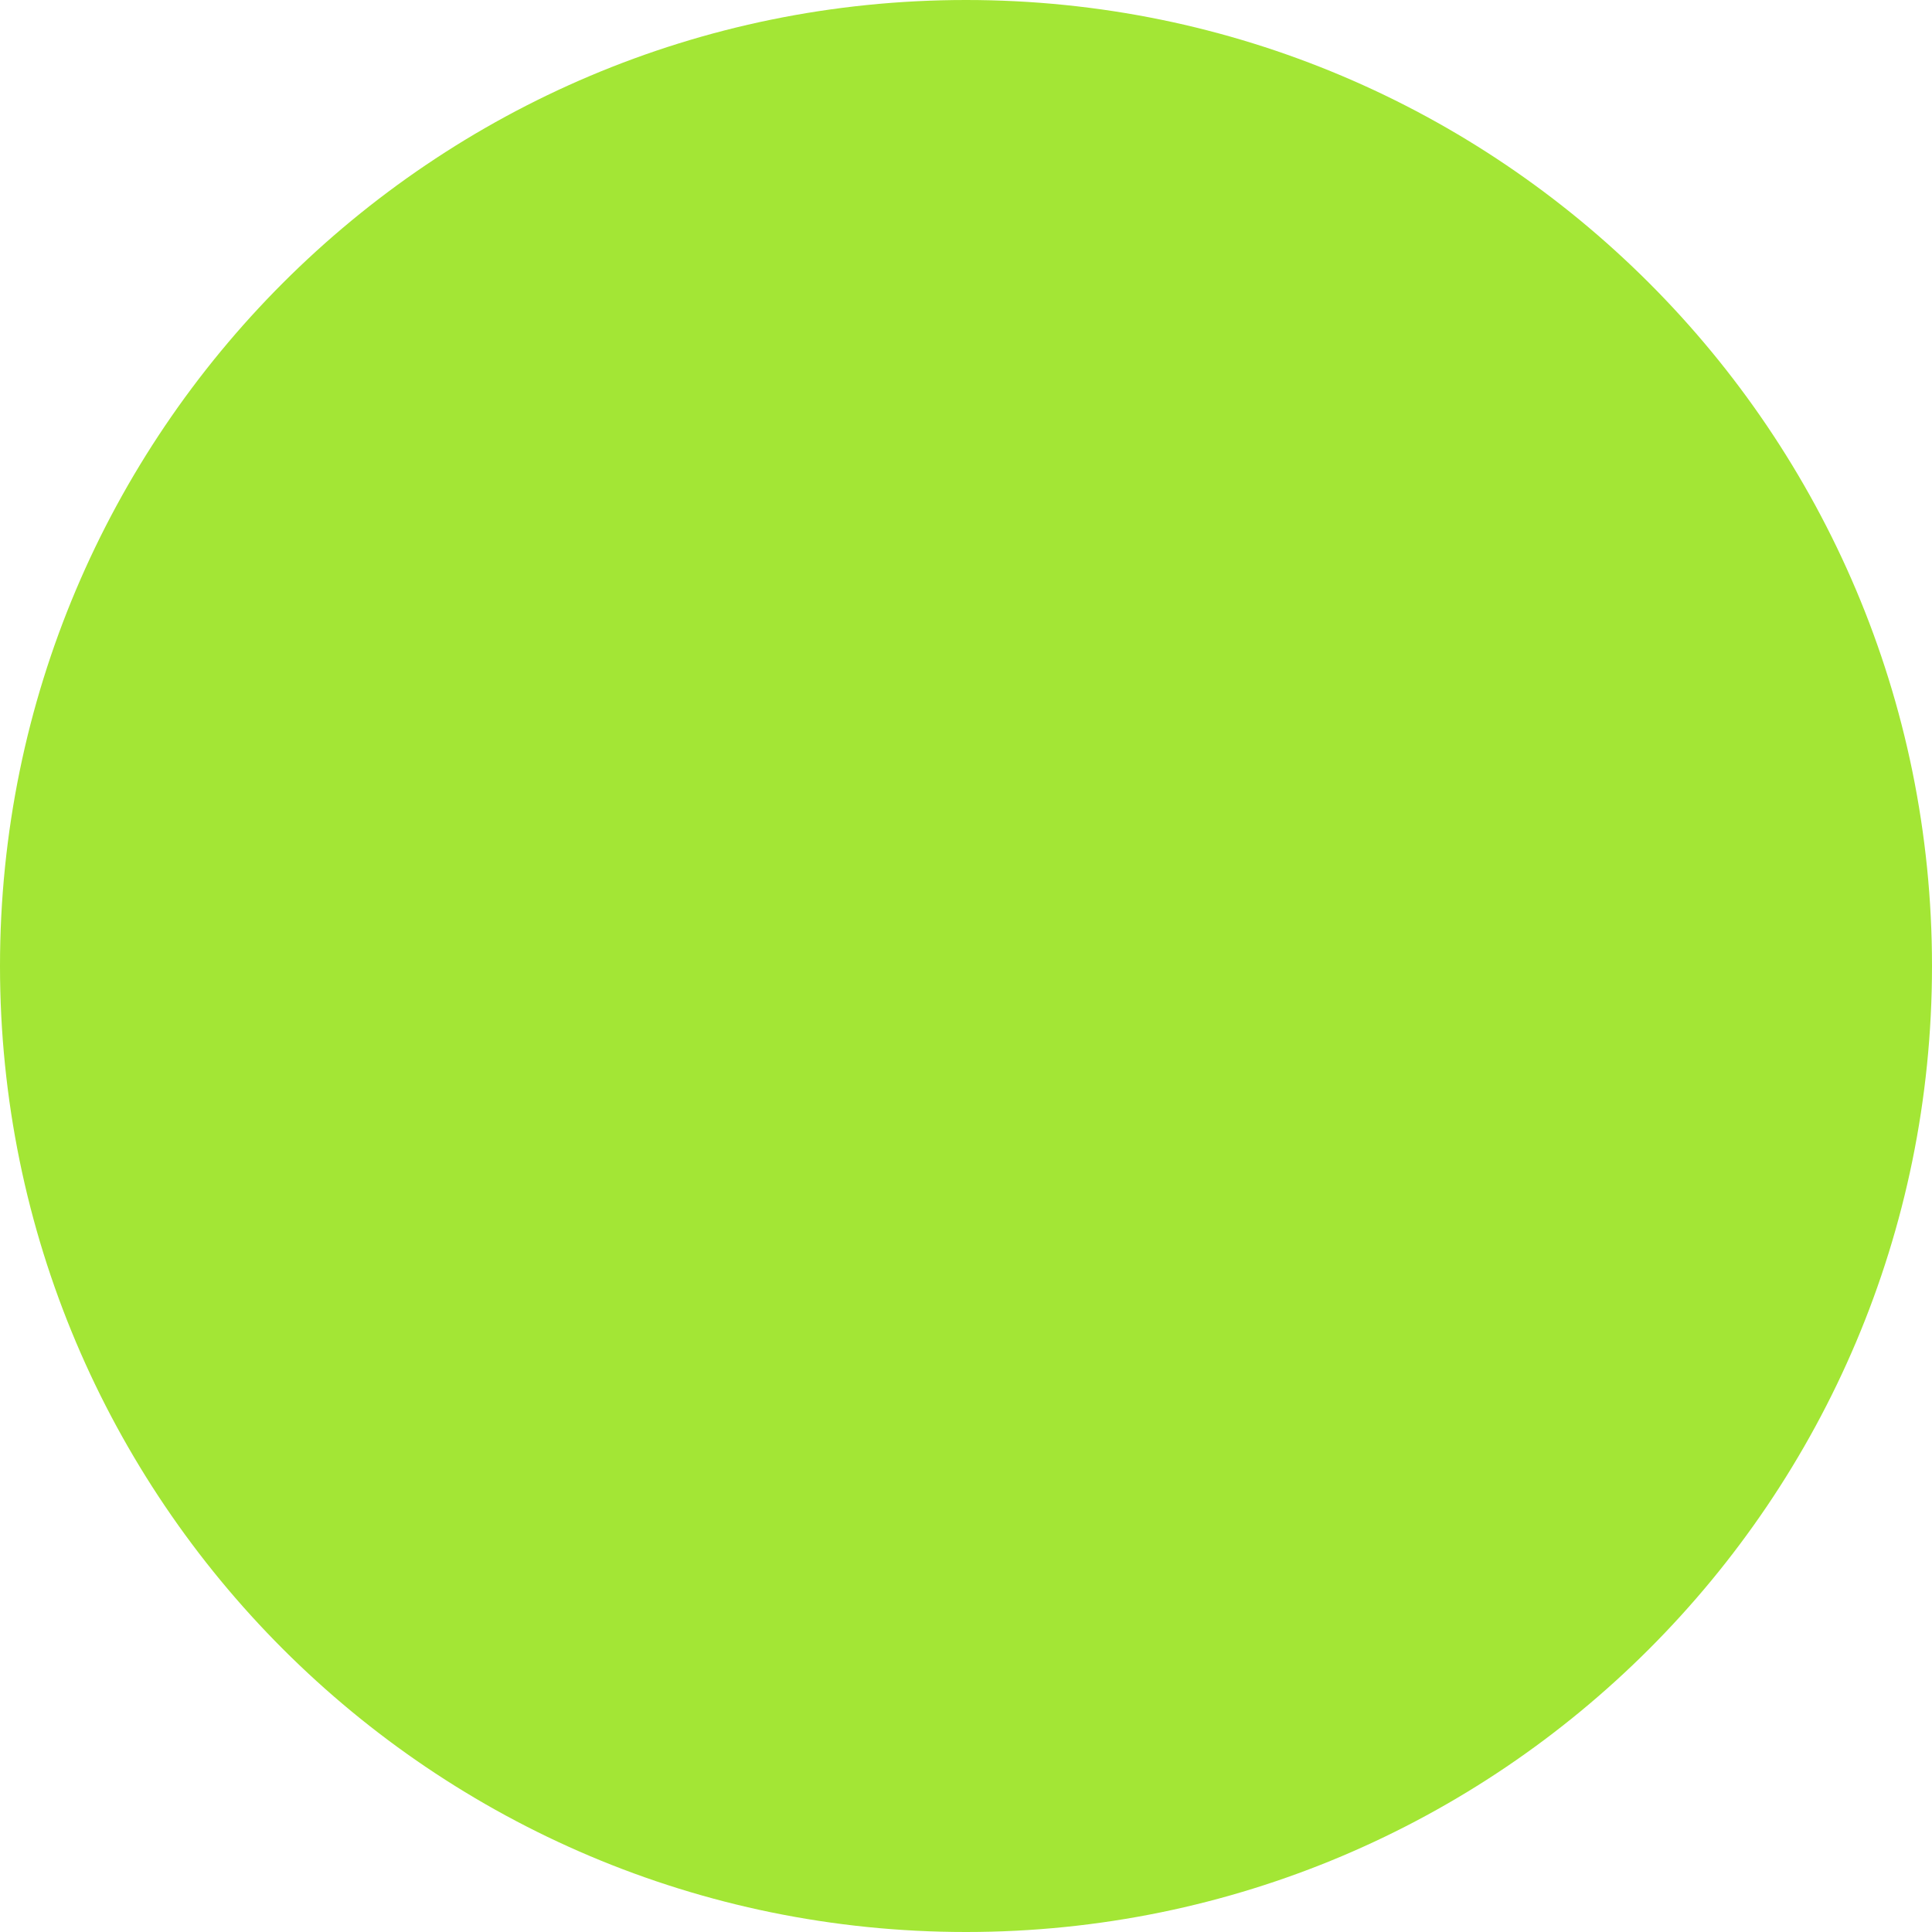
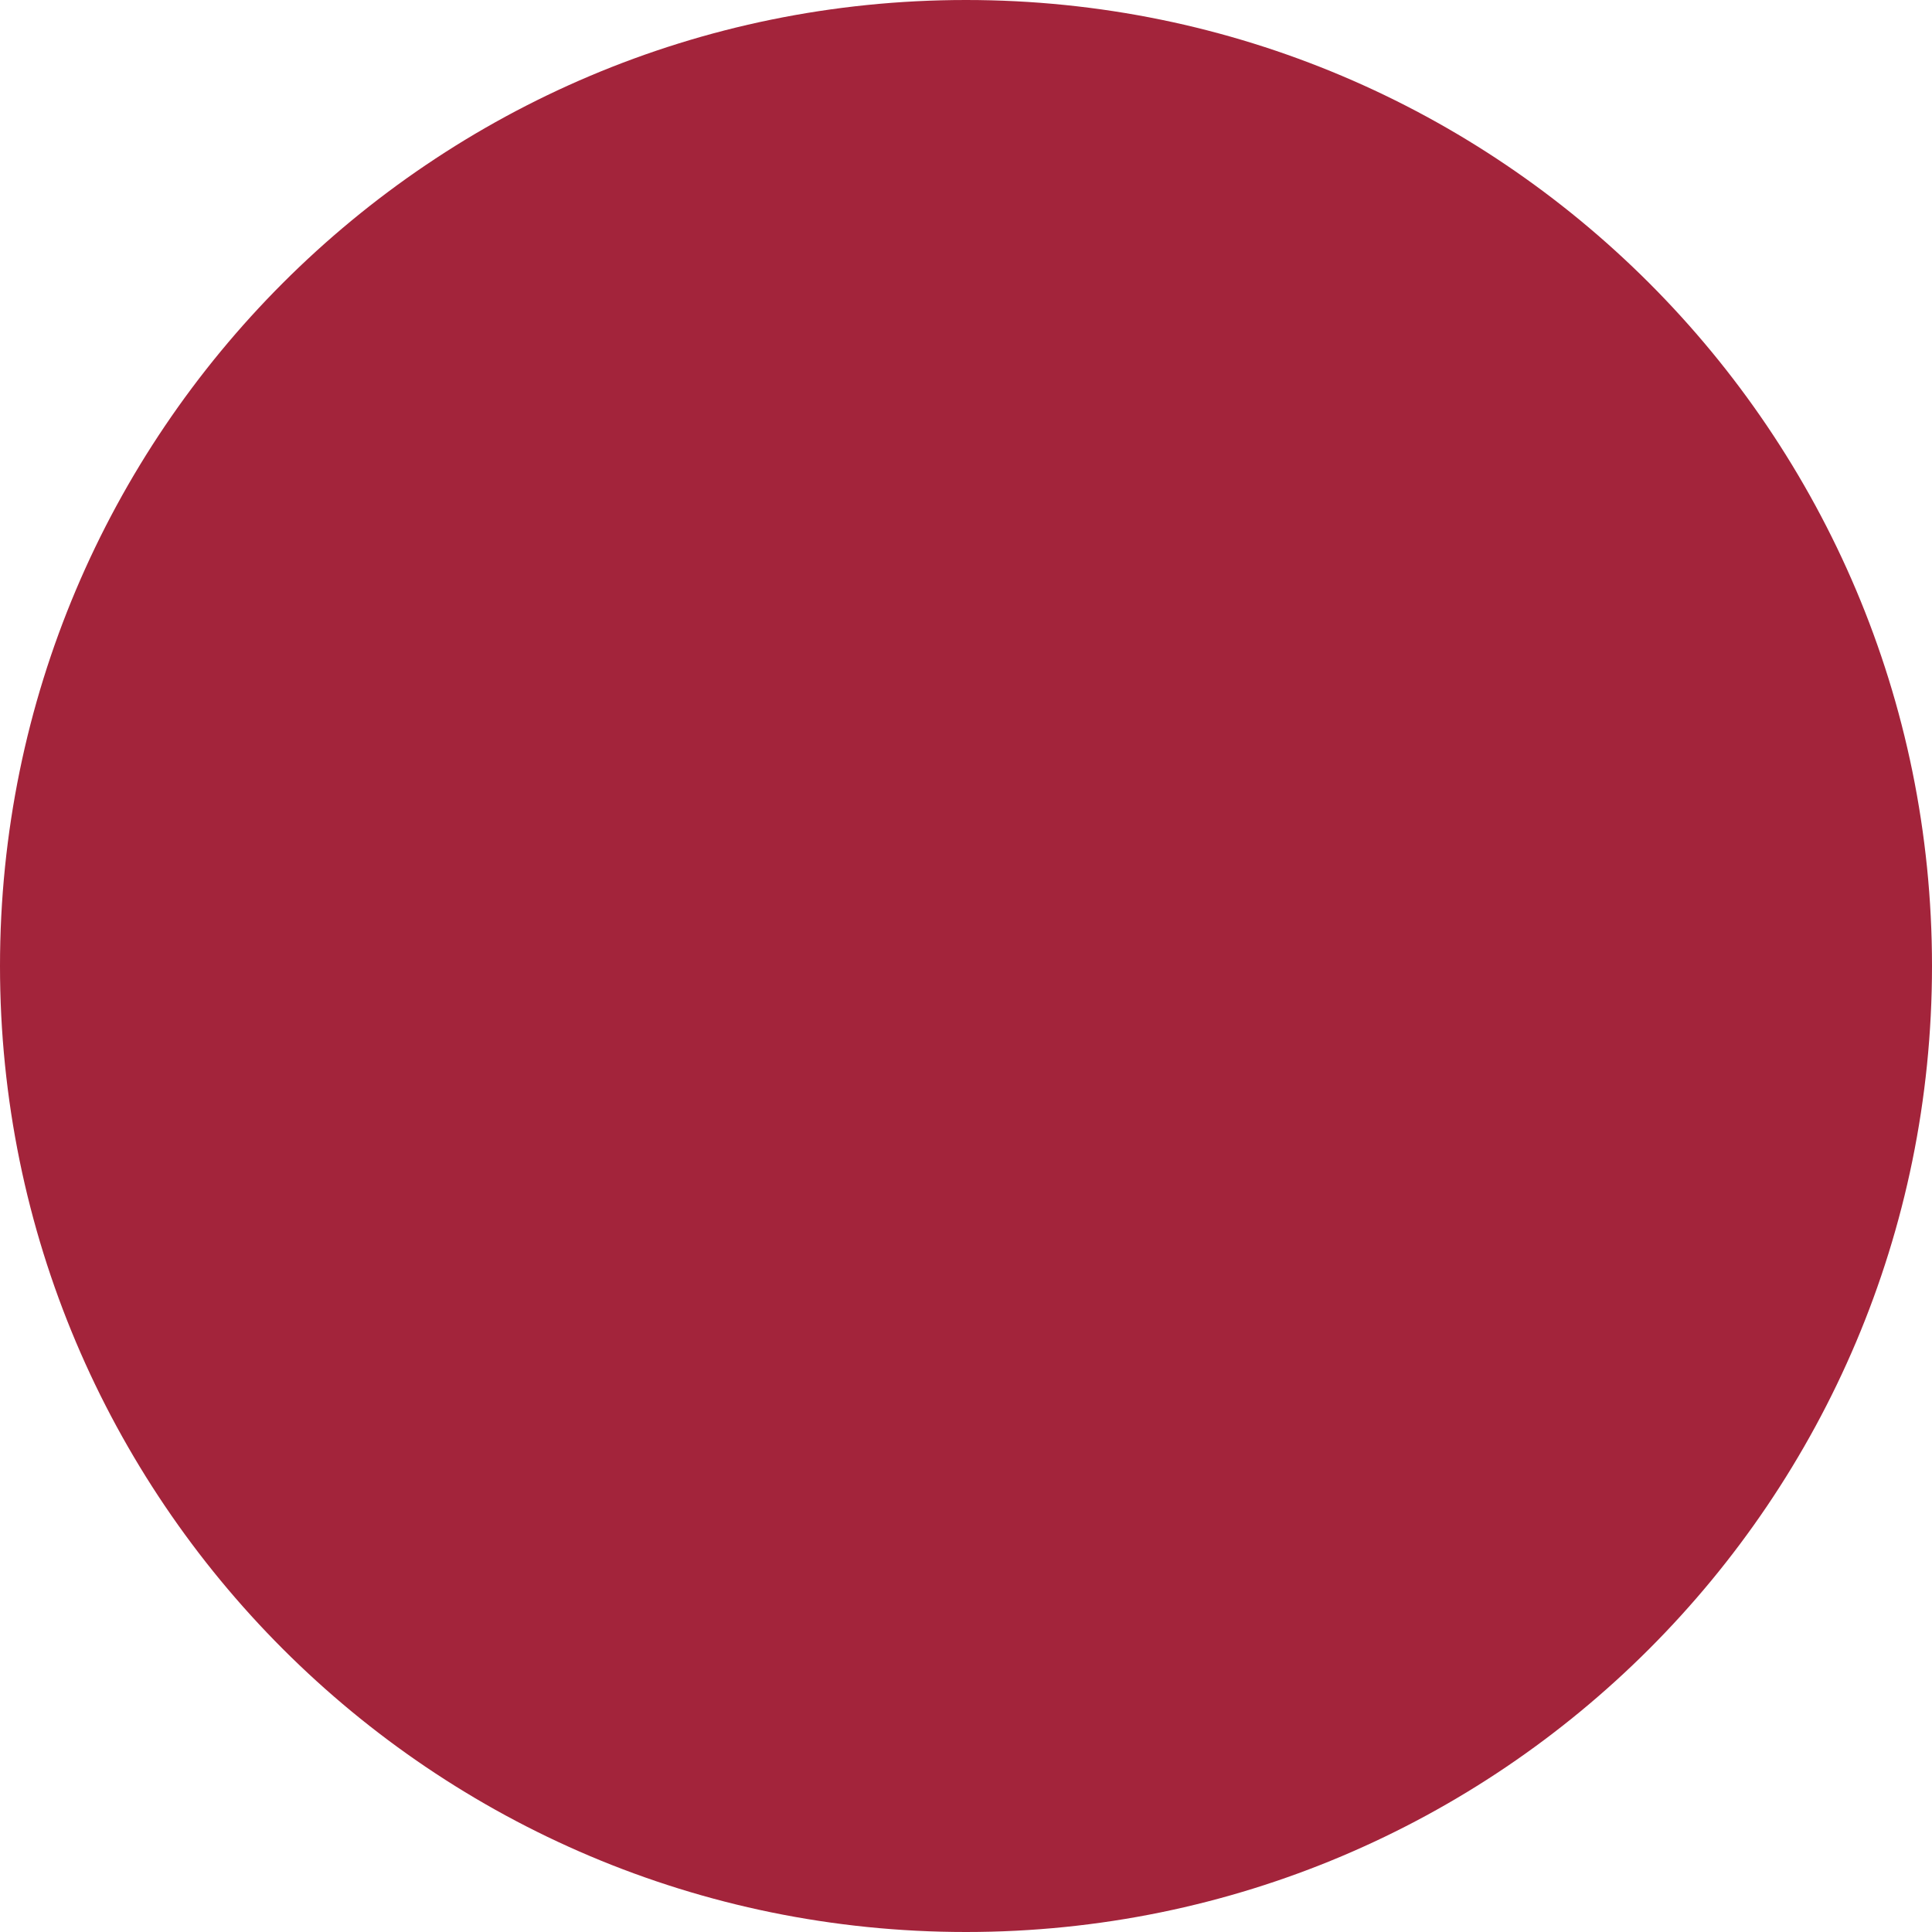
<svg xmlns="http://www.w3.org/2000/svg" preserveAspectRatio="none" overflow="visible" style="display: block;" width="6" height="6" viewBox="0 0 6 6" fill="none">
-   <circle id="Live status indicator" cx="3" cy="3" r="3" fill="#A3E635" />
+   <circle id="Live status indicator" cx="3" cy="3" r="3" fill="#A3243B" />
</svg>
